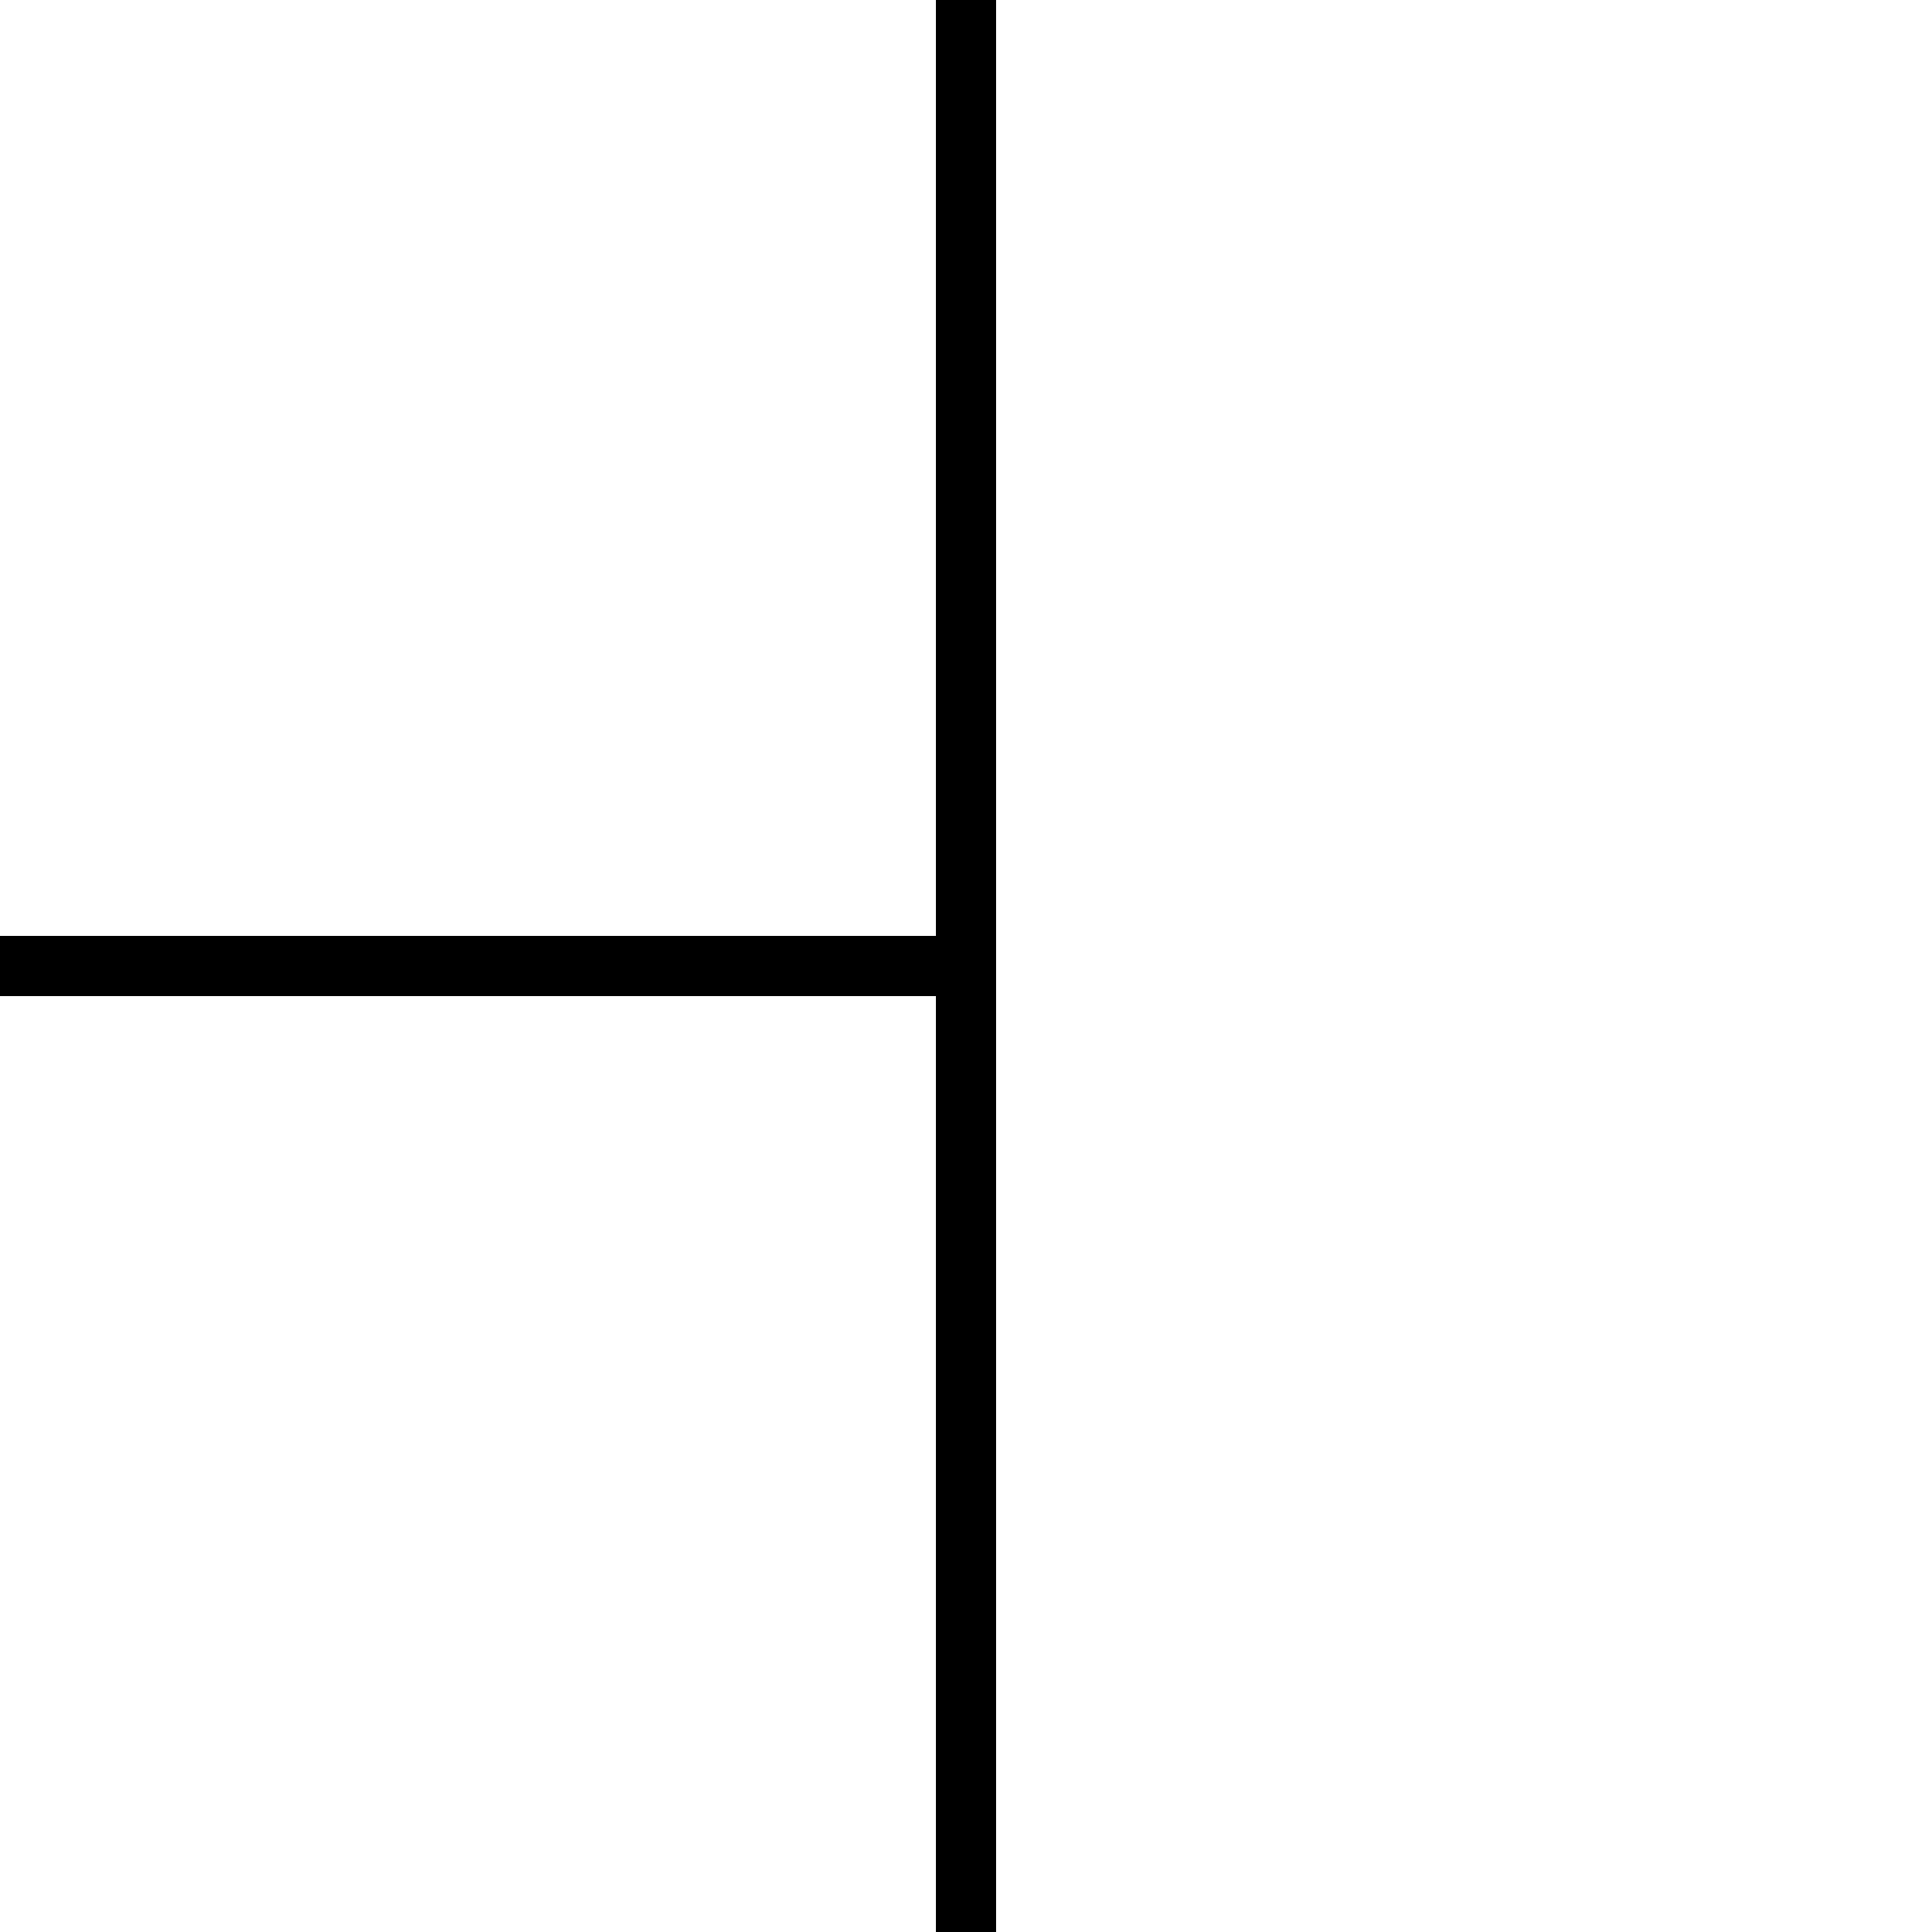
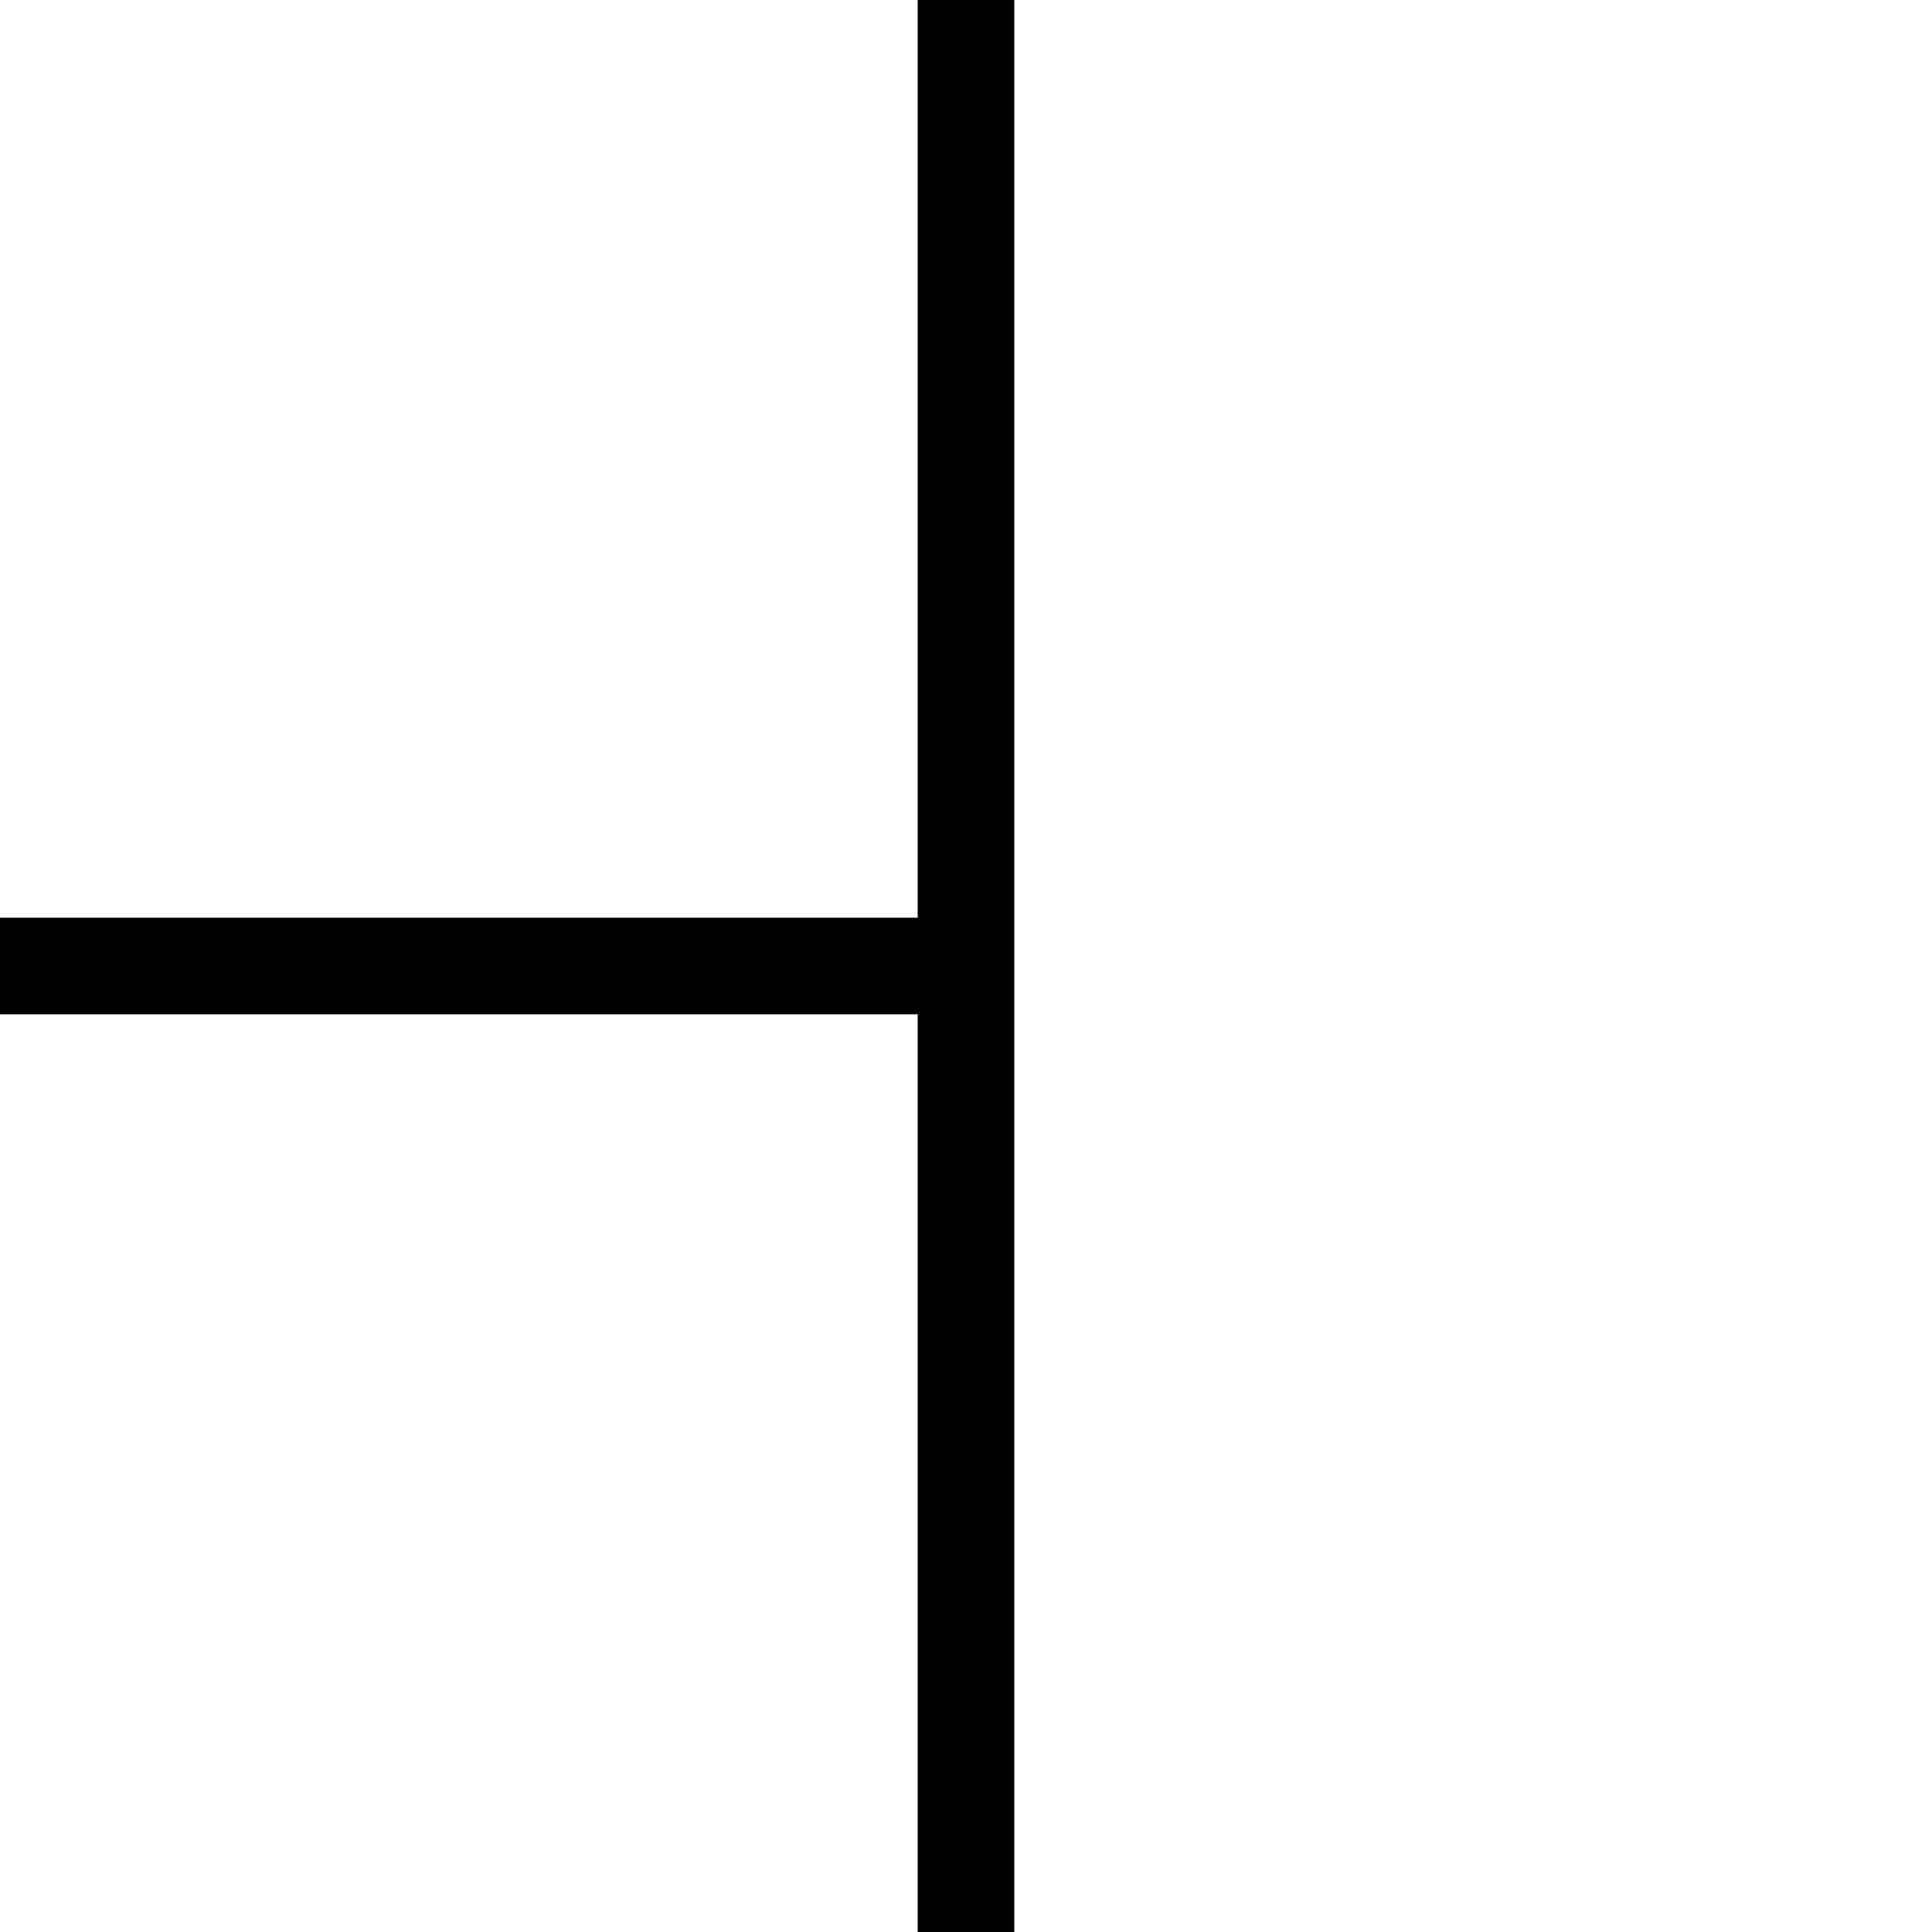
- <svg xmlns="http://www.w3.org/2000/svg" width="32" height="32">
+ <svg xmlns="http://www.w3.org/2000/svg" width="100" height="100">
  <g>
-     <line stroke-linecap="undefined" stroke-linejoin="undefined" id="vertical" y2="32" x2="16" y1="0" x1="16" stroke-width="1" stroke="#000" fill="none" />
-     <line stroke-linecap="undefined" stroke-linejoin="undefined" id="horizontal" y2="16" x2="16" y1="16" x1="0" stroke-width="1" stroke="#000" fill="none" />
+     <line stroke-linecap="undefined" stroke-linejoin="undefined" id="vertical" y2="100" x2="50" y1="0" x1="50" stroke-width="5" stroke="#000" fill="none" />
+     <line stroke-linecap="undefined" stroke-linejoin="undefined" id="horizontal" y2="50" x2="50" y1="50" x1="0" stroke-width="5" stroke="#000" fill="none" />
  </g>
</svg>
